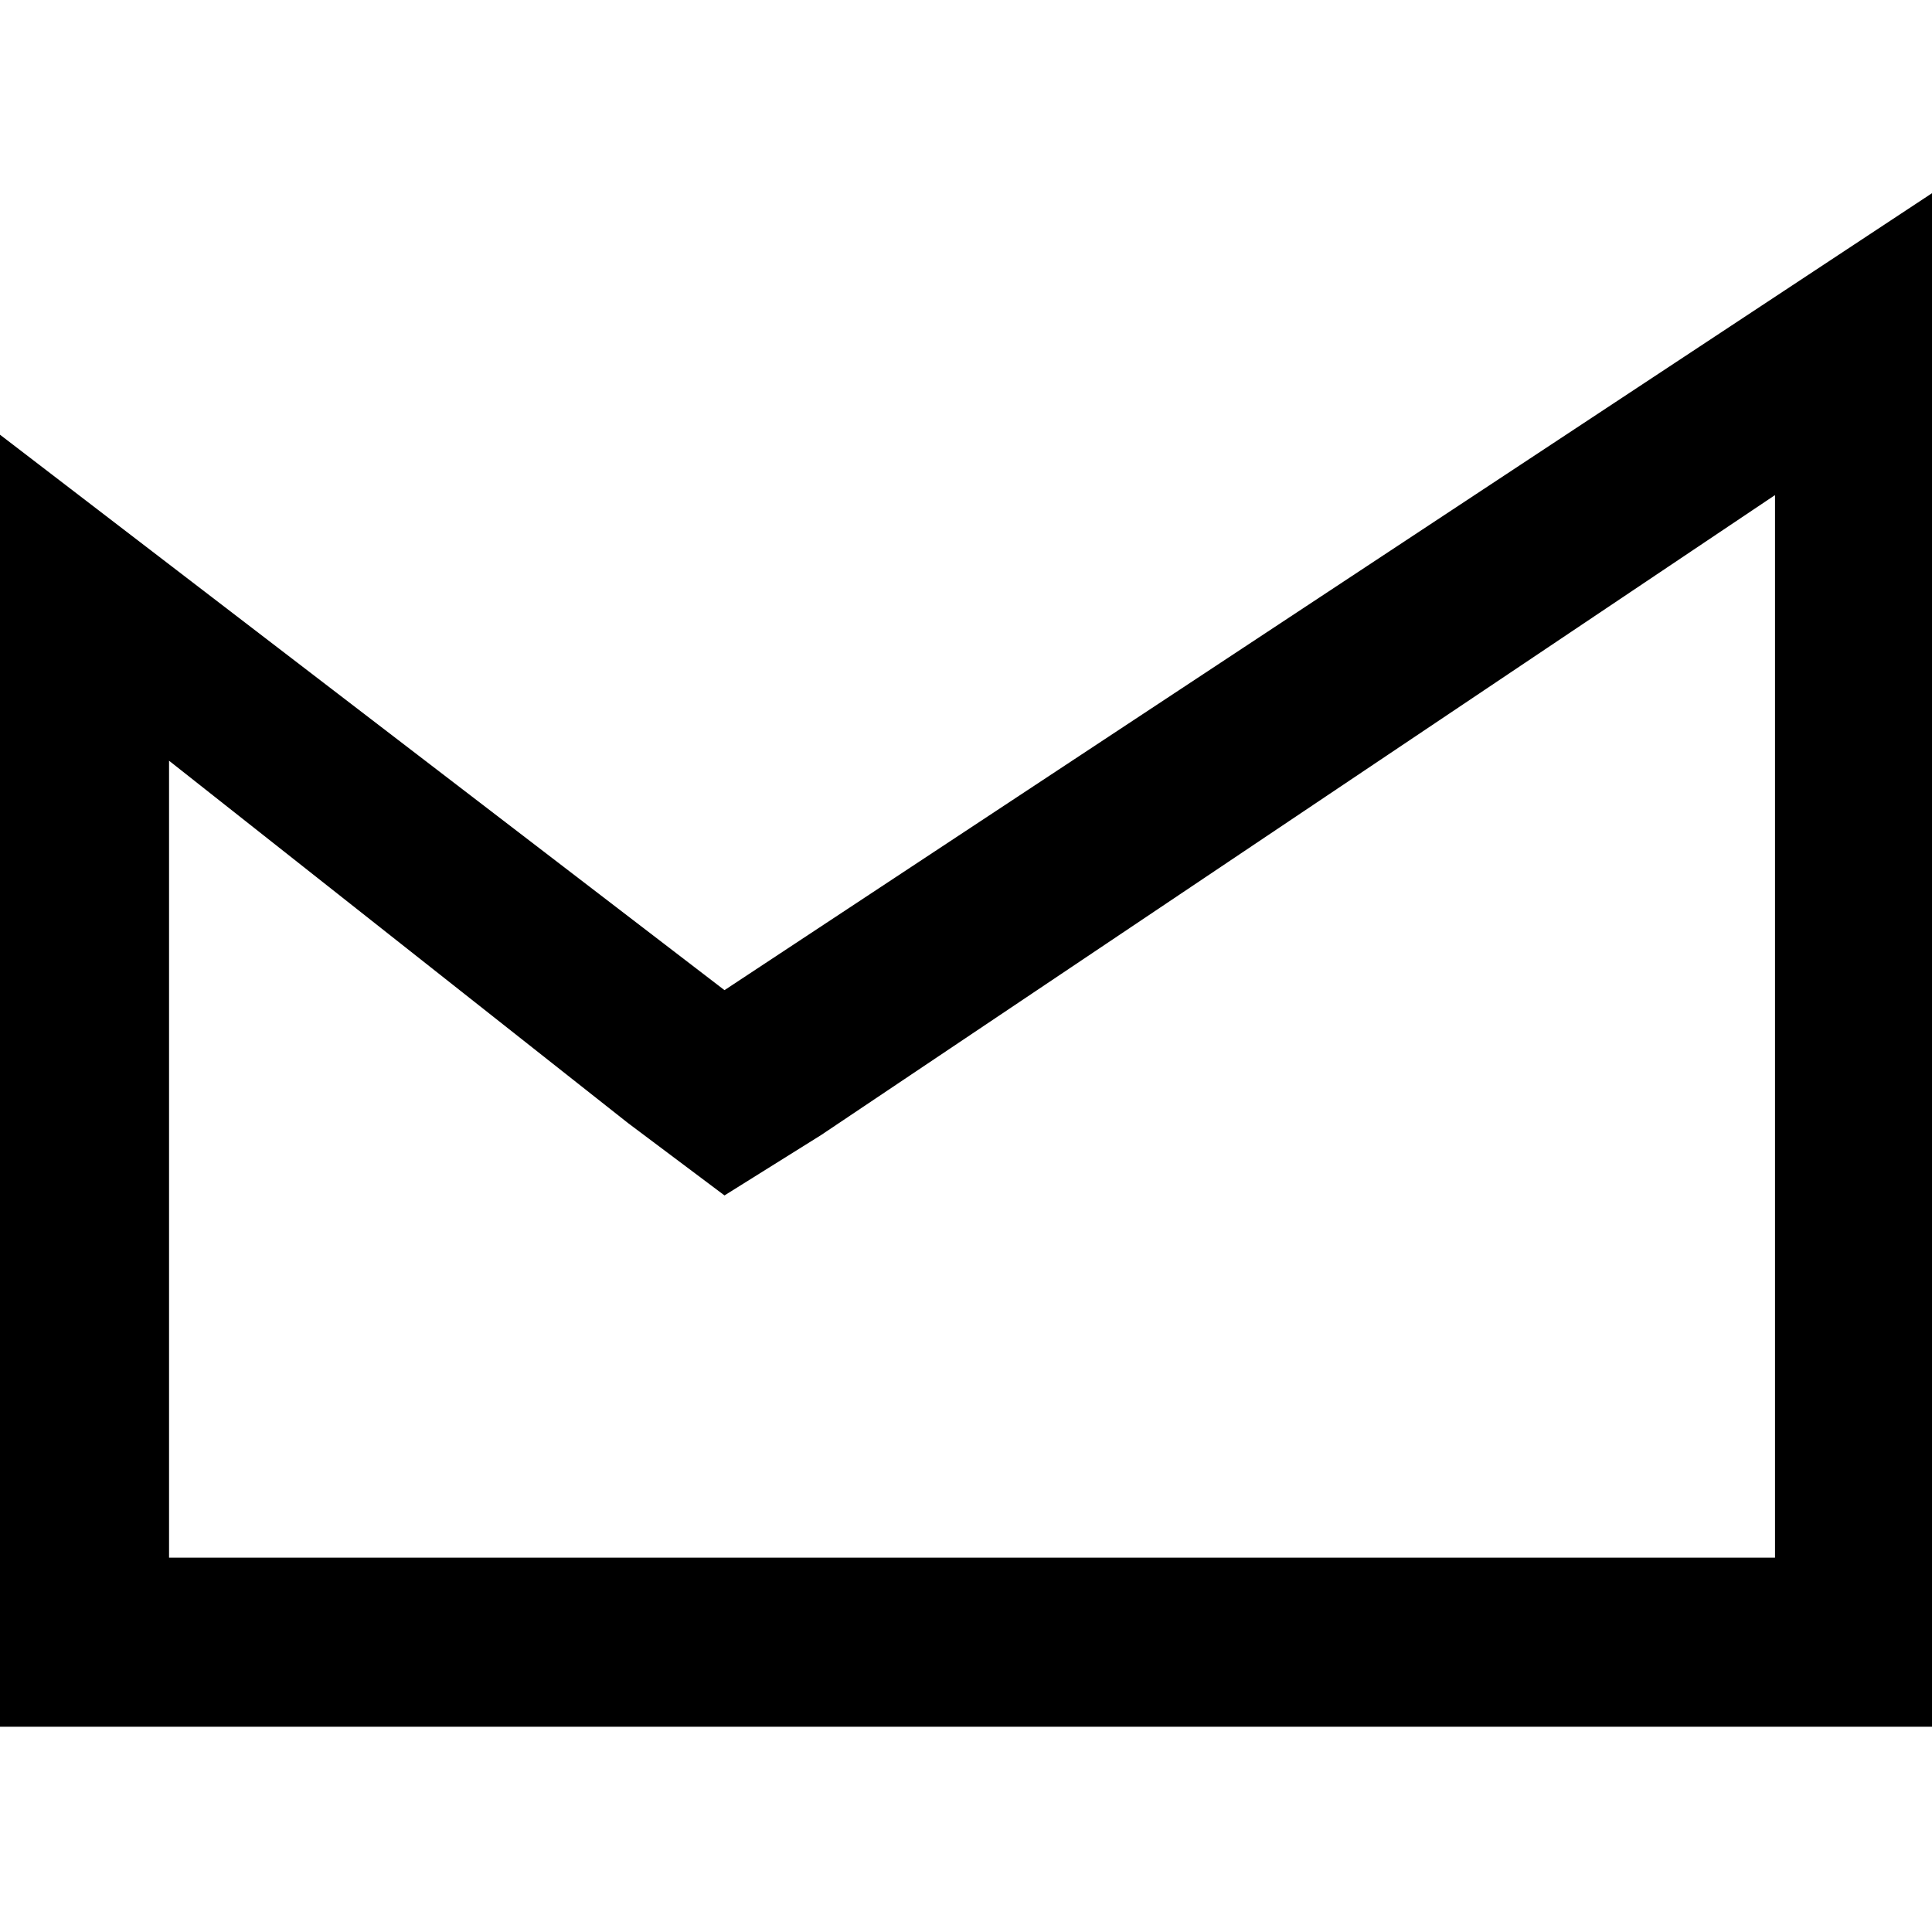
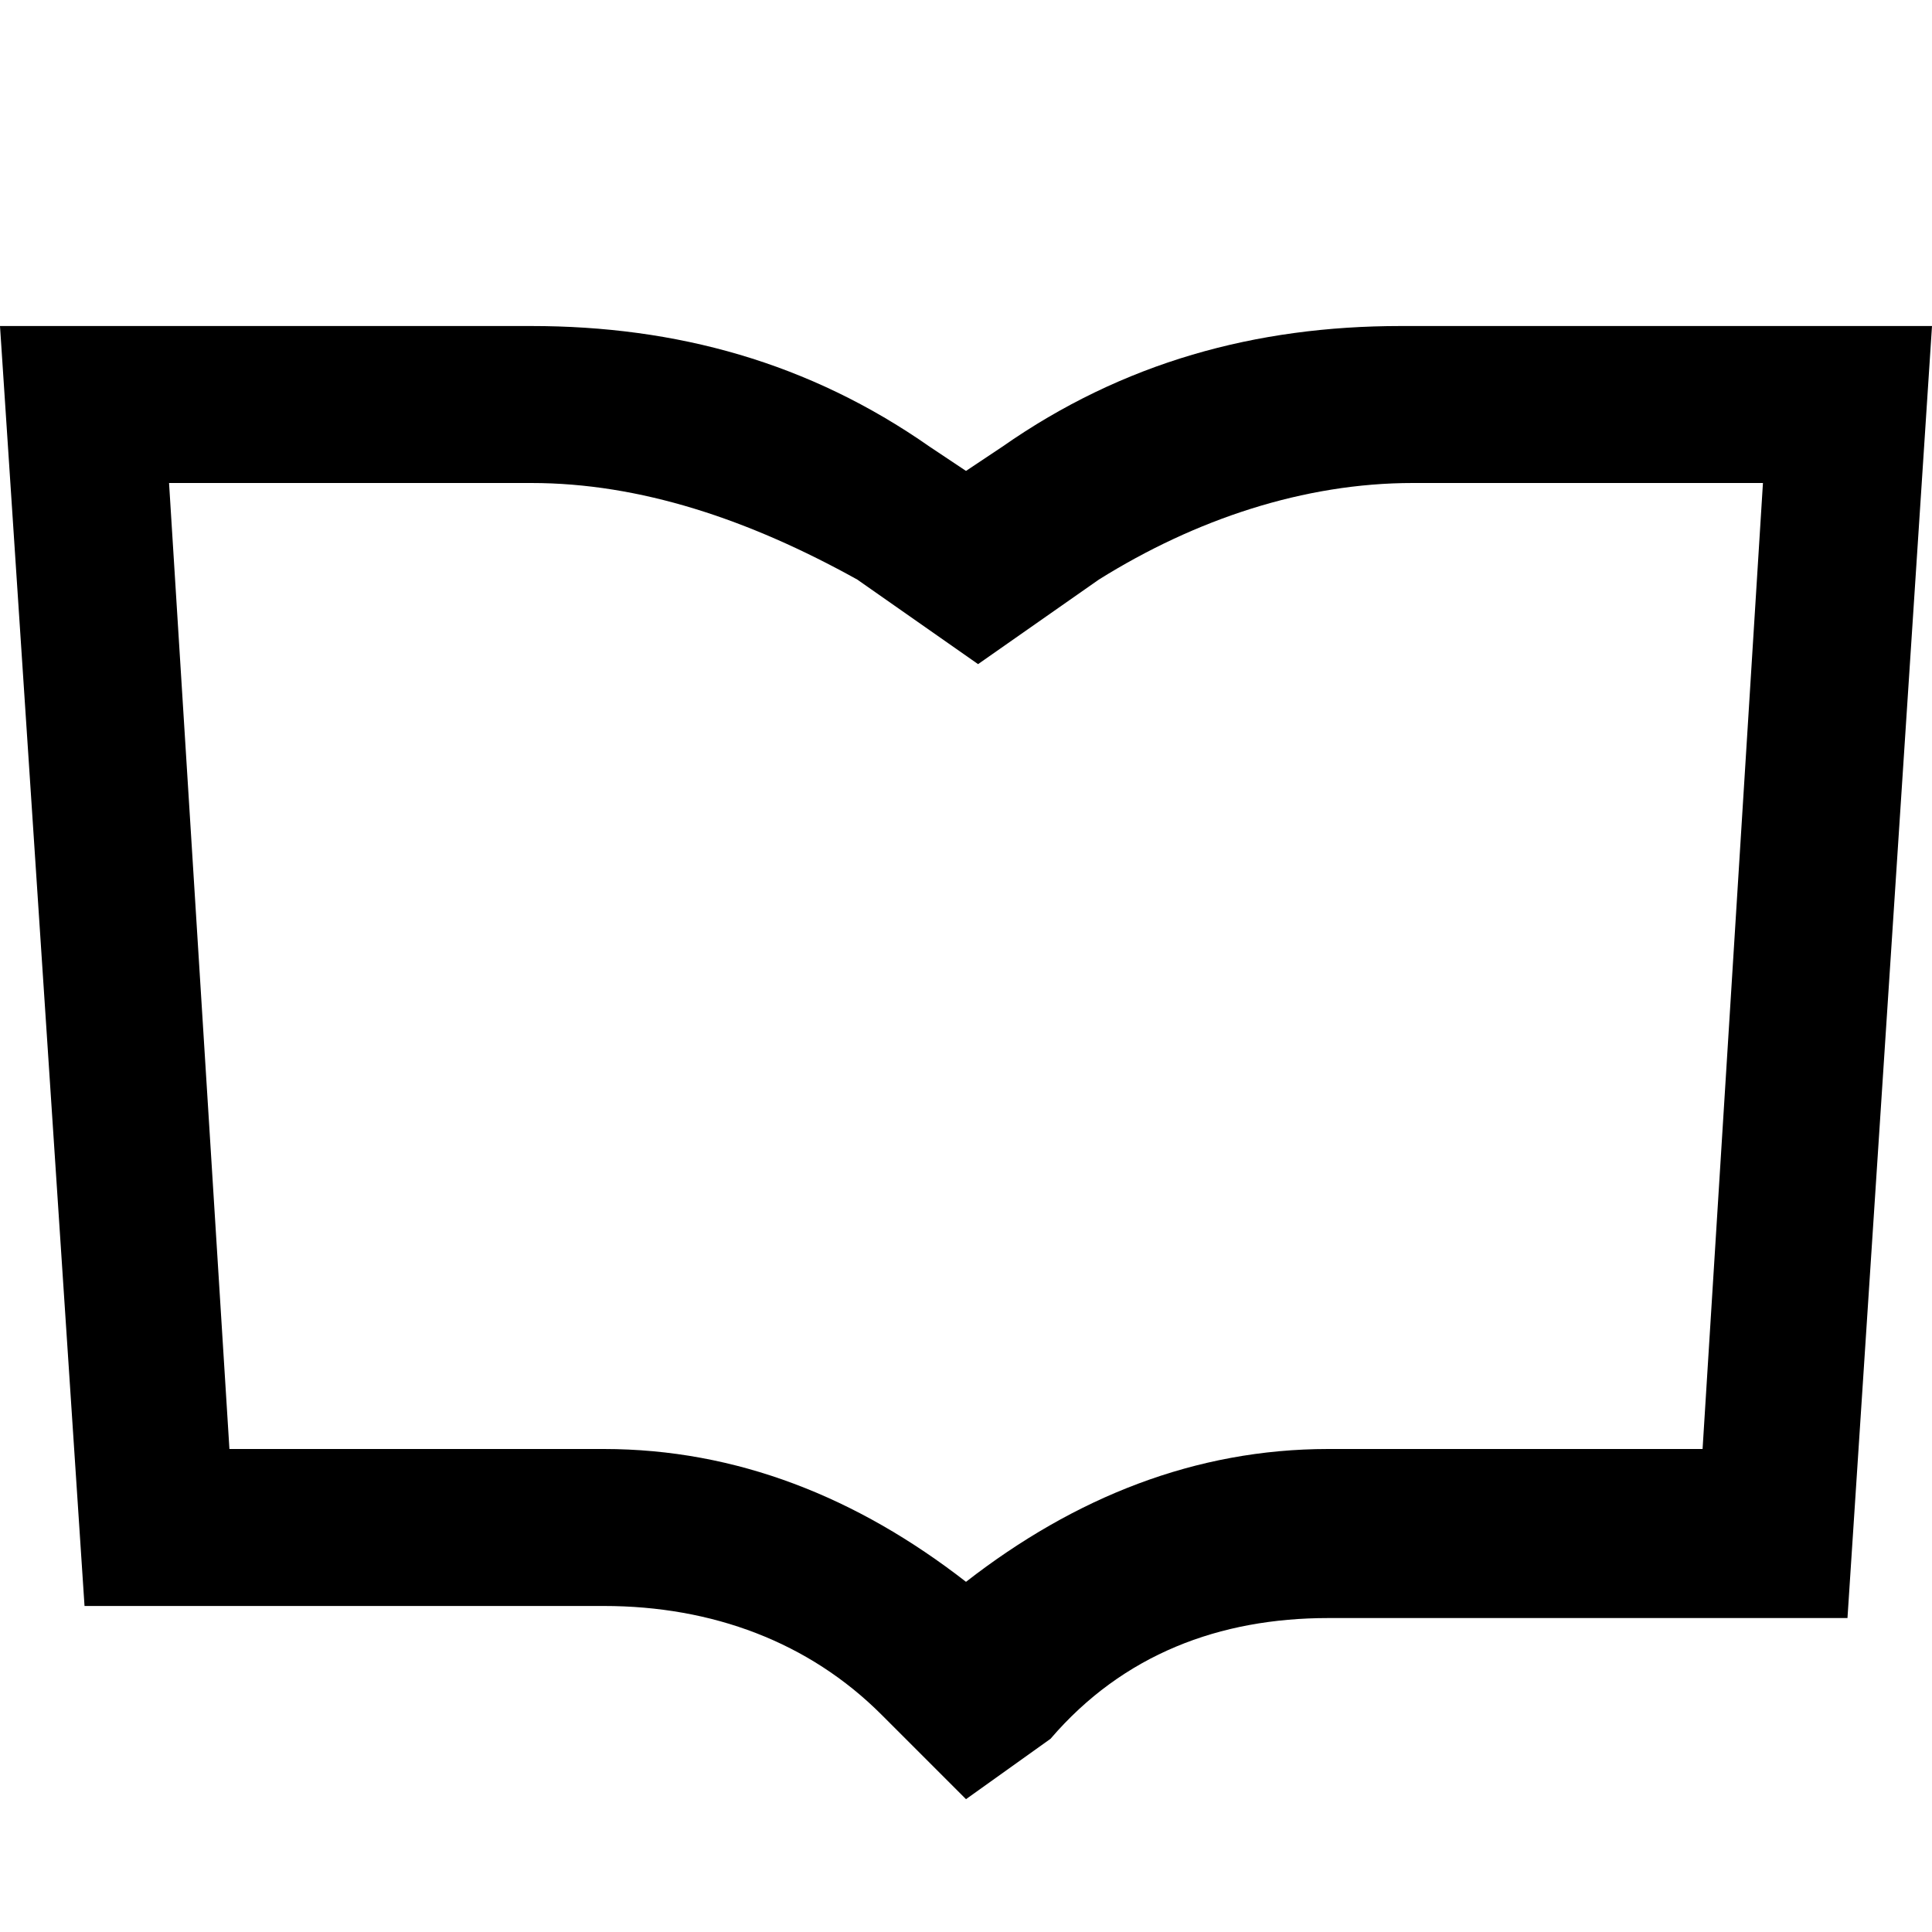
<svg xmlns="http://www.w3.org/2000/svg" version="1.0" viewBox="0 0 16 16" preserveAspectRatio="xMidYMid meet">
  <g fill="#000000" stroke="none">
-     <path id="tabb-logo" d="M14.7,4.1l0,8.8l-13.3,0l0-6.6l3.8,3l0.8,0.6l0.8-0.5L14.7,4.1 M16,1.6L6,8.2L0,3.6l0,10.7l16,0L16,1.6L16,1.6z" />
+     <path id="dinify-logo" d="M8,14.9l-0.7-0.7c-0.6-0.6-1.4-0.9-2.3-0.9H0.7L0,2.7h4.4c1.2,0,2.3,0.3,3.3,1L8,3.9l0.3-0.2c1-0.7,2.1-1,3.3-1H16  l-0.7,10.7H11c-0.9,0-1.7,0.3-2.3,1L8,14.9z M1.9,12H5c1.1,0,2.1,0.4,3,1.1c0.9-0.7,1.9-1.1,3-1.1h3.1l0.5-8h-2.9  c-0.9,0-1.8,0.3-2.6,0.8l-1,0.7l-1-0.7C6.2,4.3,5.3,4,4.4,4h-3L1.9,12z" />
  </g>
</svg>
